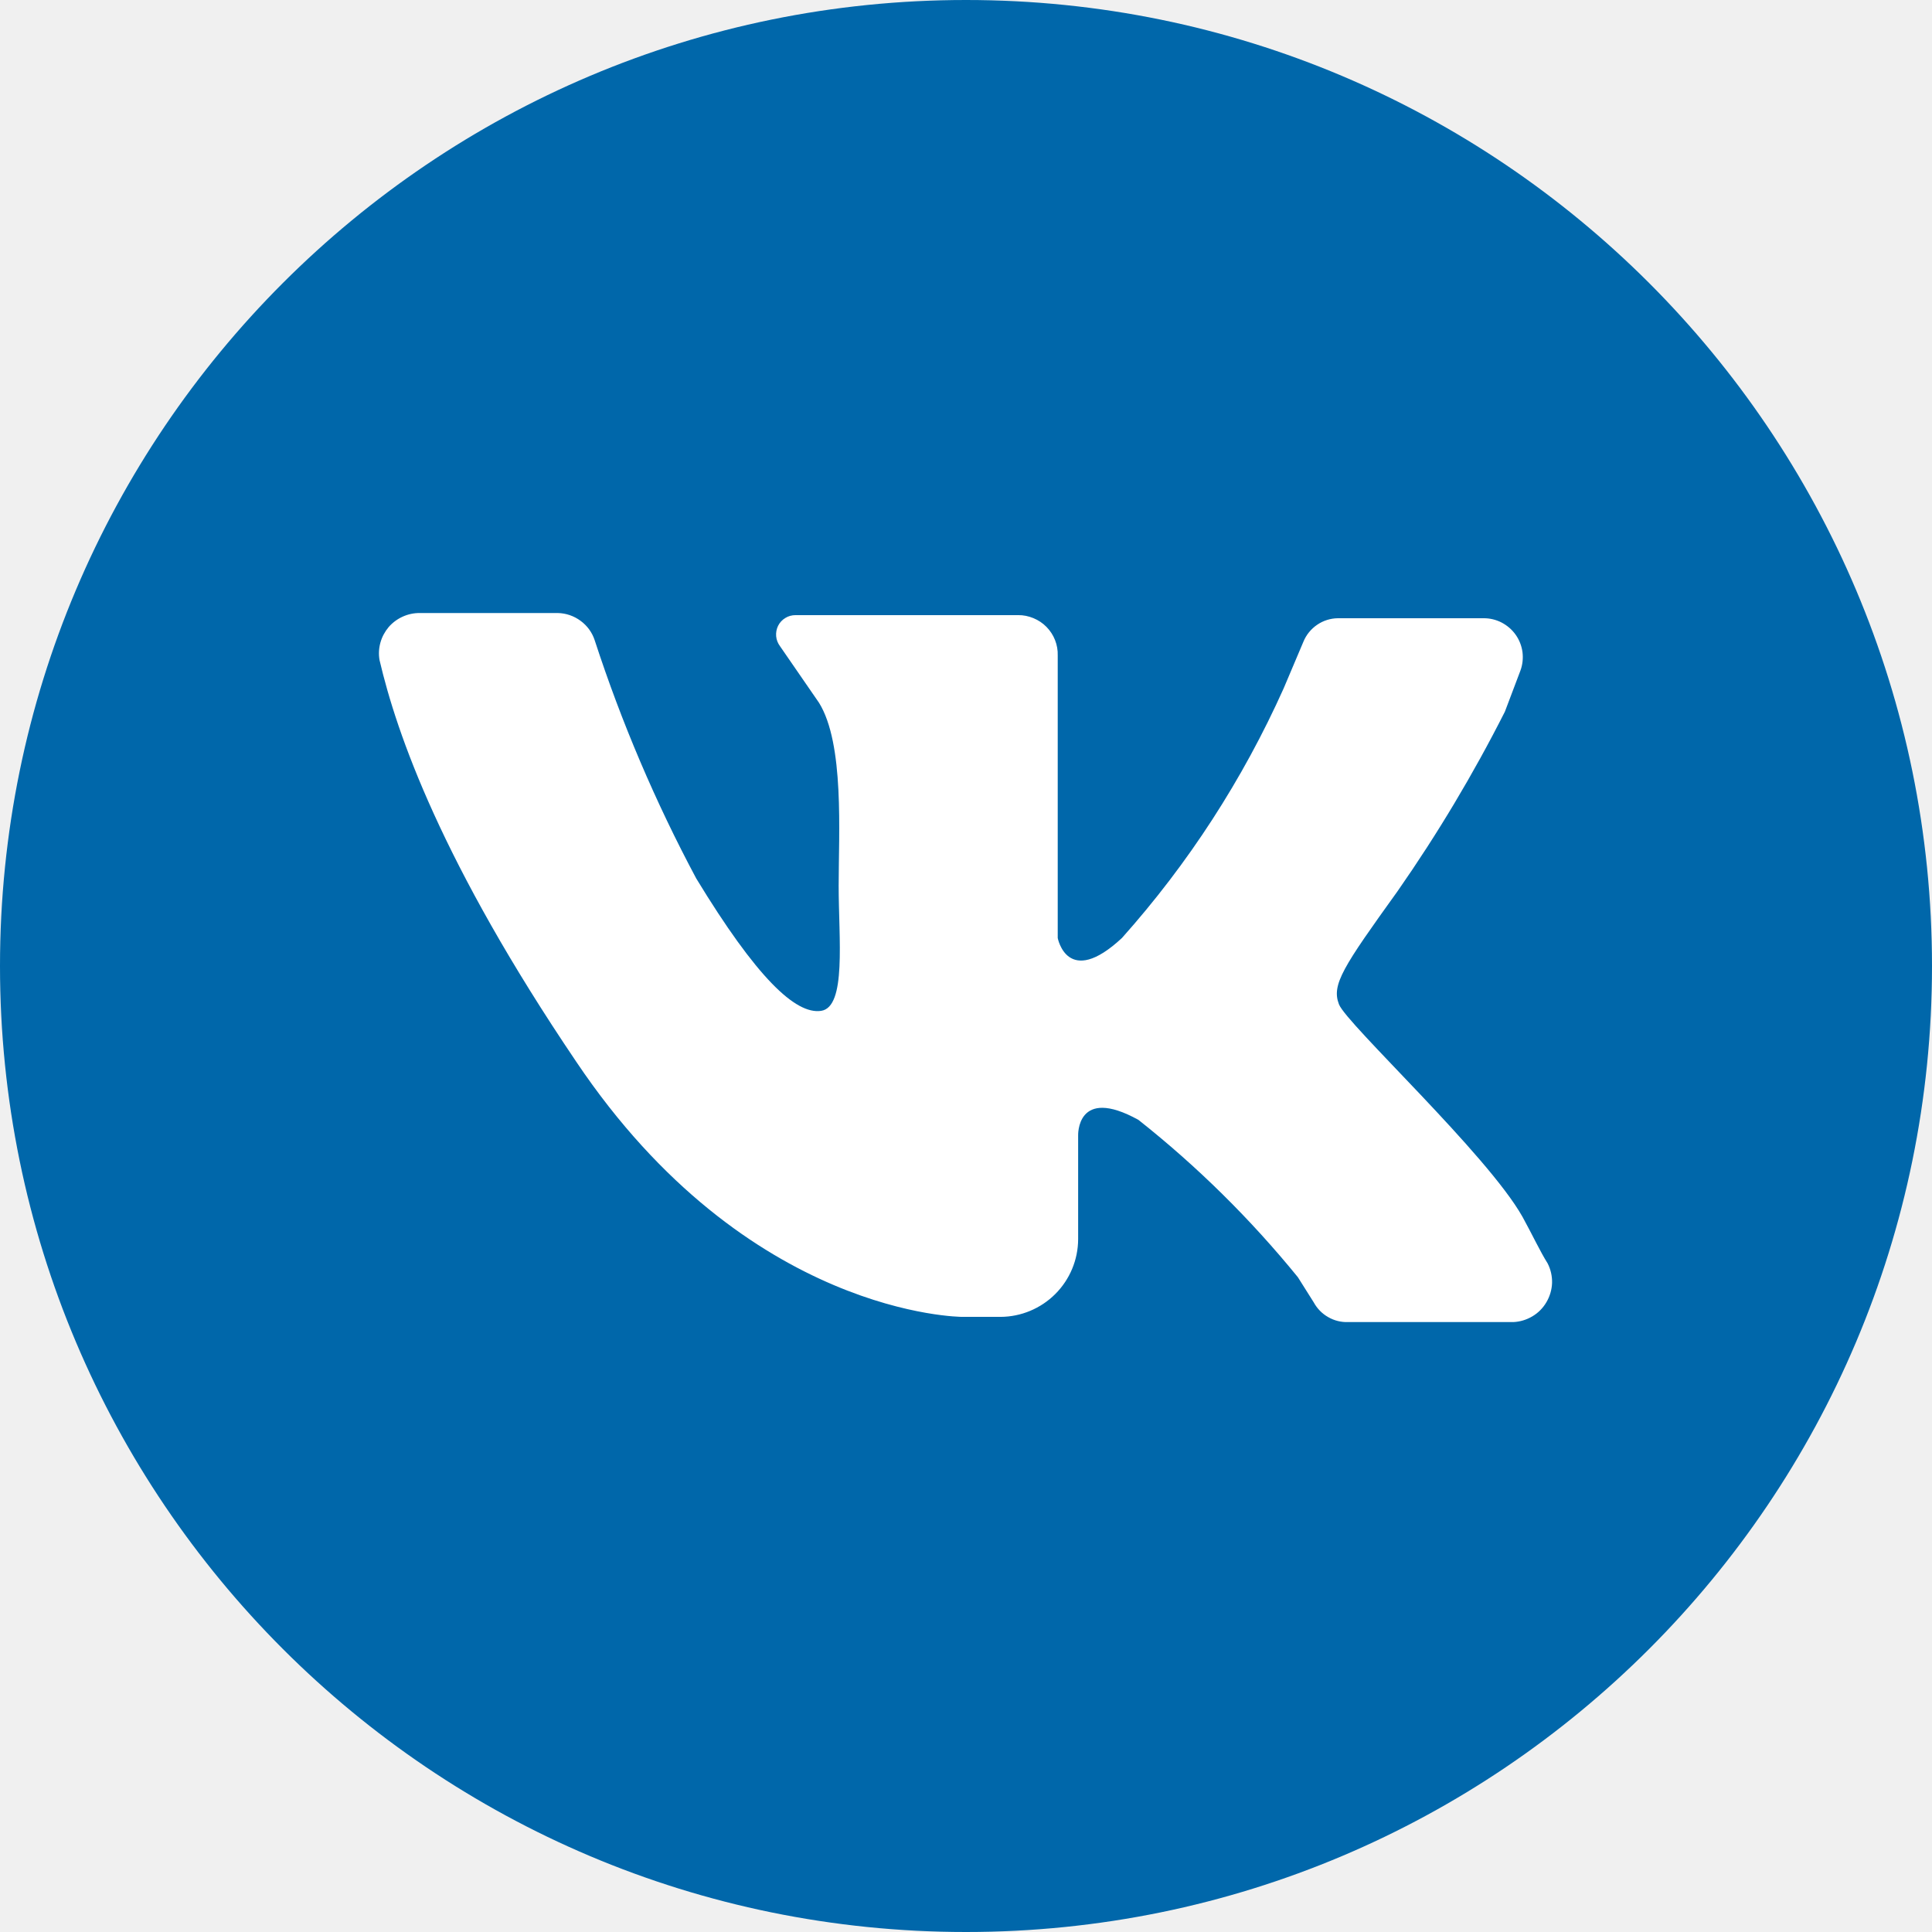
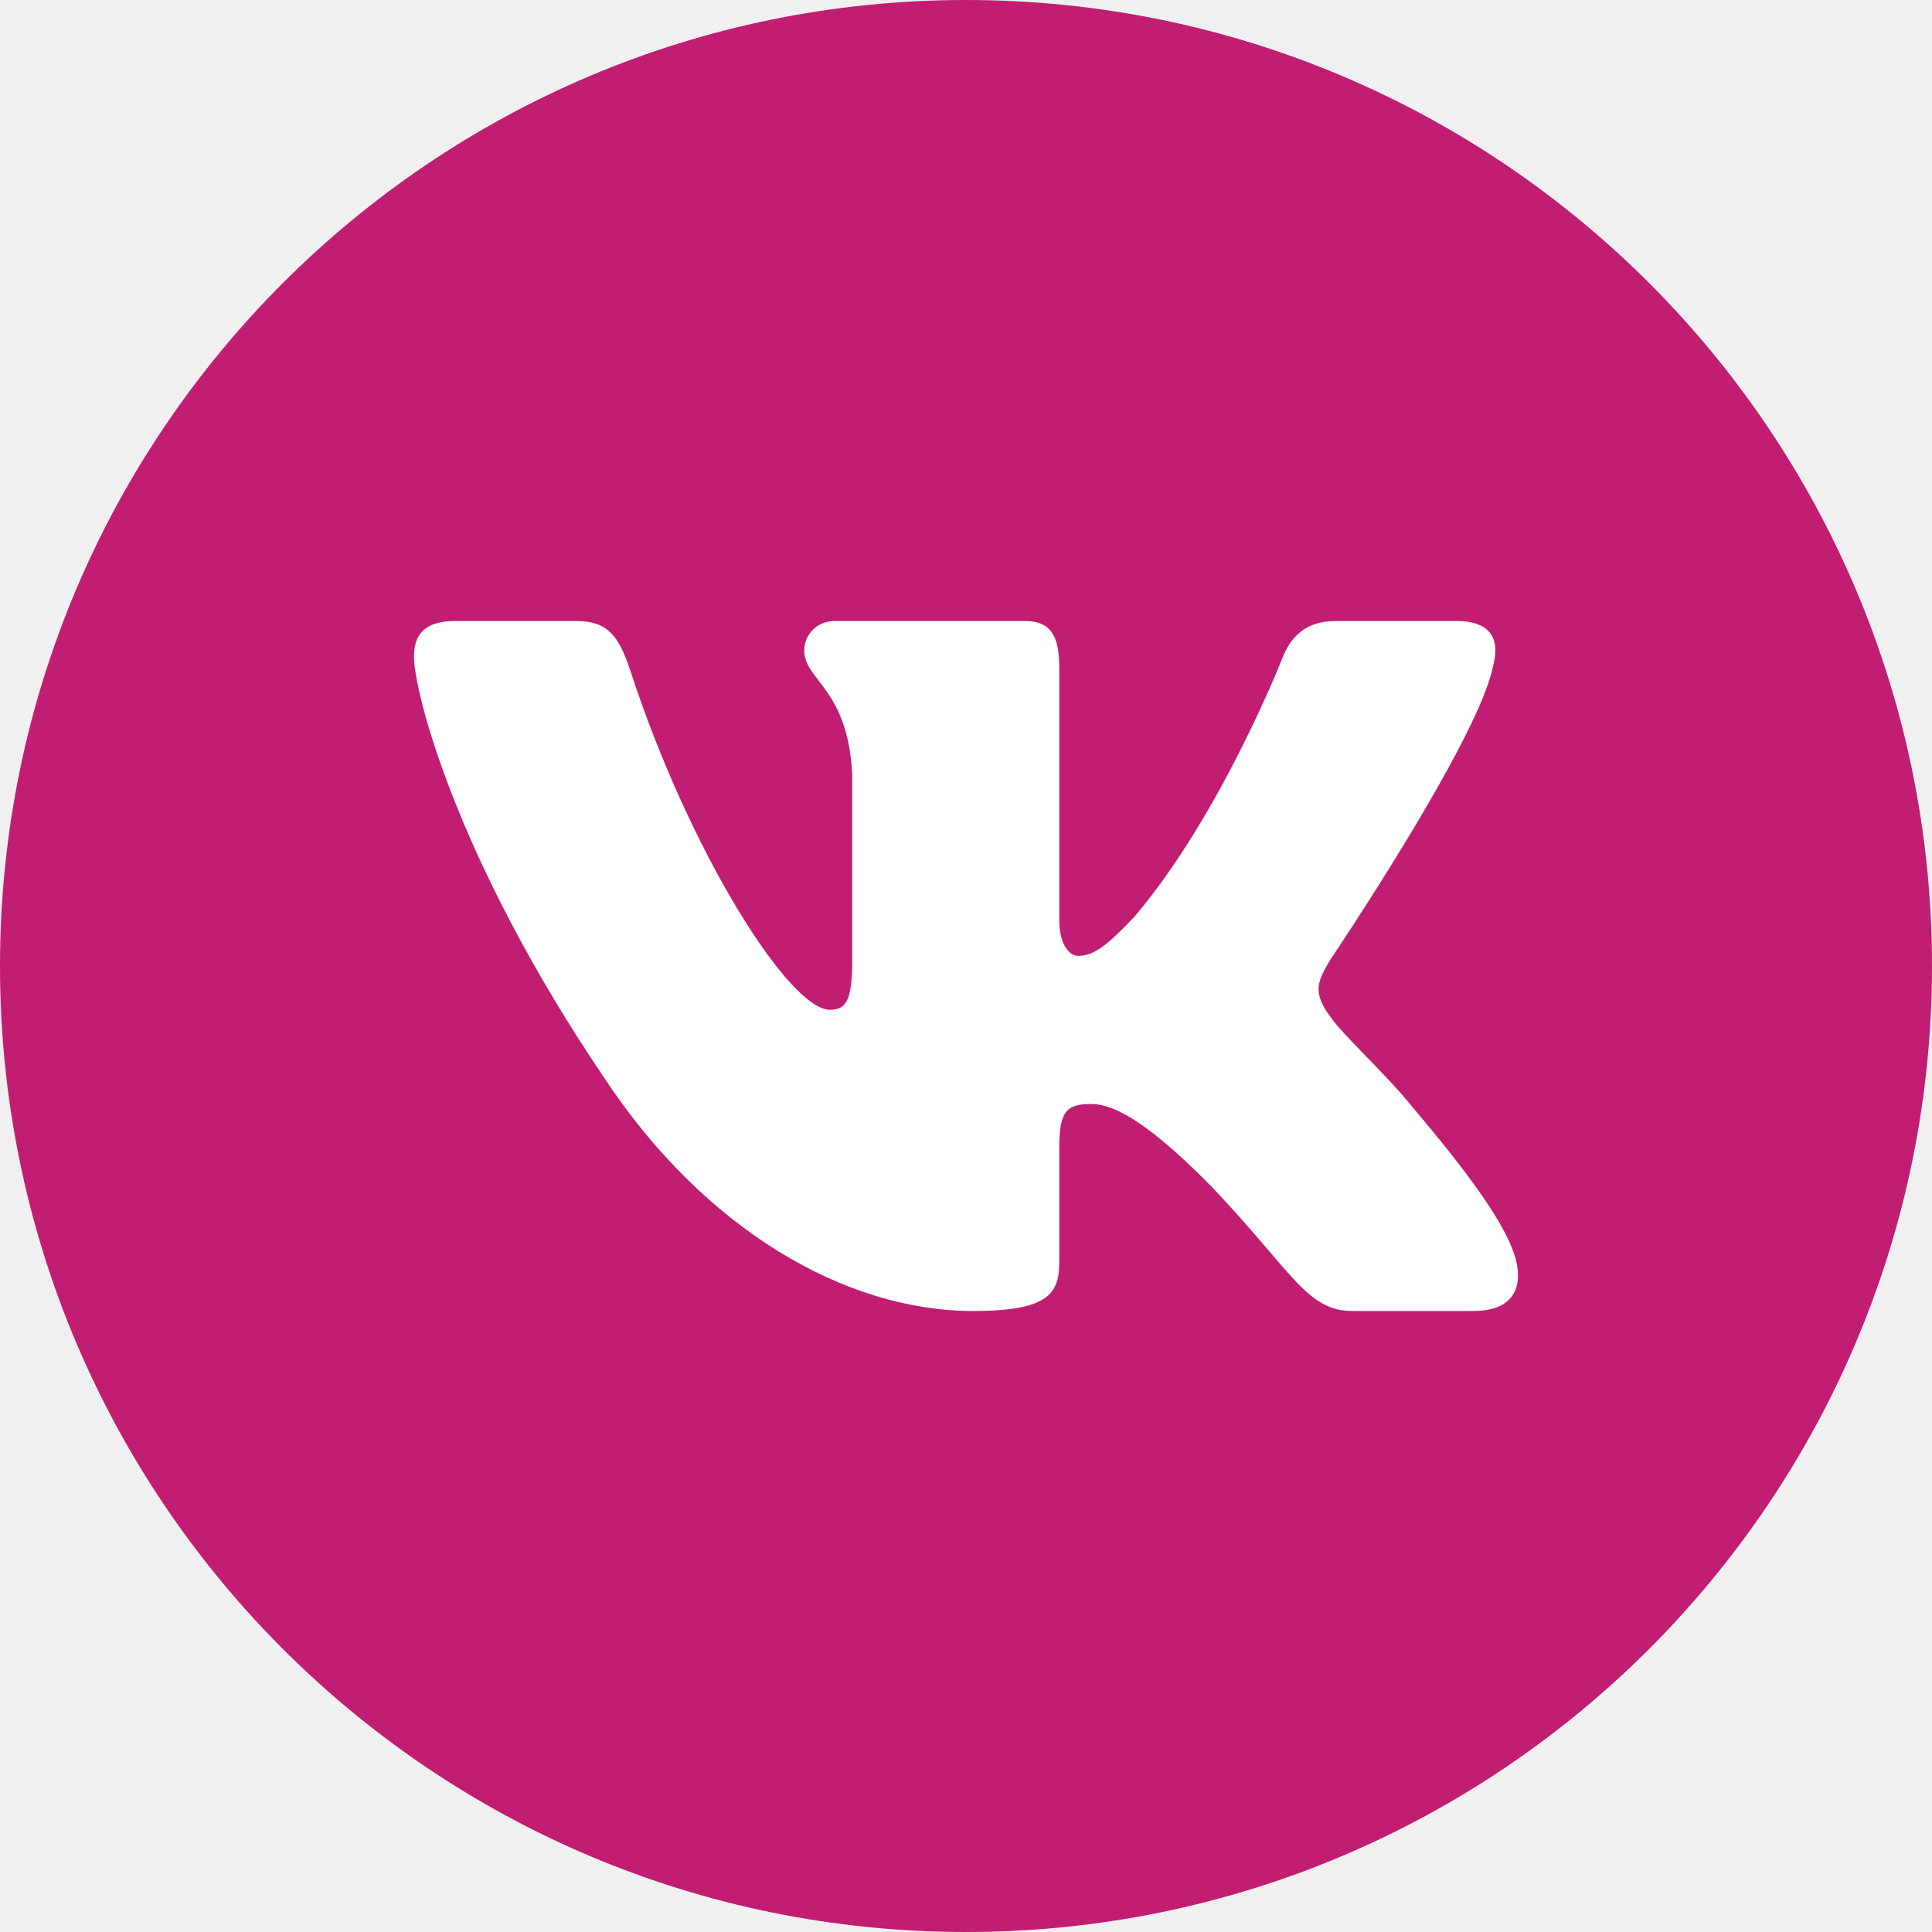
- <svg xmlns="http://www.w3.org/2000/svg" width="23" height="23" viewBox="0 0 23 23" fill="none">
-   <path d="M11.5 23C17.851 23 23 17.851 23 11.5C23 5.149 17.851 0 11.5 0C5.149 0 0 5.149 0 11.5C0 17.851 5.149 23 11.5 23Z" fill="#0067AA" />
-   <path d="M4.998 7.298H6.641C6.739 7.3 6.834 7.333 6.912 7.391C6.991 7.449 7.05 7.53 7.08 7.623C7.399 8.601 7.803 9.549 8.288 10.457C9.007 11.64 9.471 12.079 9.775 12.034C10.079 11.989 9.984 11.175 9.984 10.547C9.984 9.919 10.054 8.855 9.75 8.366L9.286 7.693C9.26 7.658 9.244 7.618 9.24 7.575C9.236 7.532 9.244 7.489 9.263 7.45C9.282 7.412 9.312 7.379 9.349 7.357C9.385 7.334 9.428 7.323 9.471 7.323H12.12C12.183 7.322 12.245 7.335 12.303 7.359C12.361 7.383 12.414 7.418 12.458 7.463C12.502 7.508 12.537 7.561 12.56 7.62C12.583 7.678 12.594 7.741 12.592 7.804V11.167C12.592 11.167 12.707 11.771 13.356 11.167C14.147 10.281 14.796 9.278 15.282 8.194L15.517 7.639C15.55 7.558 15.607 7.488 15.68 7.438C15.753 7.388 15.839 7.361 15.927 7.36H17.66C17.735 7.359 17.81 7.377 17.876 7.411C17.943 7.446 18.001 7.496 18.044 7.557C18.087 7.618 18.115 7.689 18.125 7.764C18.134 7.838 18.126 7.914 18.1 7.984L17.915 8.473C17.54 9.214 17.113 9.928 16.638 10.609C15.989 11.512 15.849 11.722 15.94 11.956C16.03 12.19 17.706 13.742 18.125 14.486C18.24 14.695 18.334 14.897 18.424 15.04C18.461 15.112 18.479 15.192 18.477 15.273C18.474 15.354 18.451 15.432 18.41 15.502C18.369 15.572 18.312 15.63 18.242 15.671C18.173 15.712 18.094 15.736 18.014 15.739H16.05C15.967 15.742 15.884 15.722 15.812 15.68C15.739 15.639 15.68 15.578 15.64 15.505L15.451 15.205C14.888 14.513 14.252 13.885 13.553 13.332C12.81 12.921 12.835 13.521 12.835 13.521V14.753C12.834 14.998 12.736 15.232 12.563 15.405C12.39 15.578 12.155 15.676 11.911 15.677H11.455C11.455 15.677 8.9 15.677 6.859 12.638C5.257 10.268 4.723 8.736 4.518 7.857C4.506 7.788 4.51 7.717 4.529 7.649C4.548 7.581 4.582 7.519 4.627 7.465C4.673 7.412 4.73 7.37 4.794 7.341C4.858 7.312 4.928 7.297 4.998 7.298V7.298Z" fill="white" />
+ <svg xmlns="http://www.w3.org/2000/svg" width="28" height="28" viewBox="0 0 28 28" fill="none">
+   <circle cx="14" cy="14" r="14" fill="#C11E73" />
+   <path fill-rule="evenodd" clip-rule="evenodd" d="M21.633 9.677C21.744 9.287 21.633 9 21.104 9H19.353C18.908 9 18.703 9.248 18.592 9.521C18.592 9.521 17.701 11.804 16.44 13.287C16.032 13.717 15.847 13.853 15.624 13.853C15.513 13.853 15.352 13.717 15.352 13.327V9.677C15.352 9.209 15.223 9 14.852 9H12.101C11.823 9 11.656 9.217 11.656 9.423C11.656 9.867 12.287 9.97 12.351 11.219V13.932C12.351 14.526 12.249 14.634 12.027 14.634C11.434 14.634 9.99 12.341 9.134 9.716C8.966 9.206 8.798 9 8.351 9H6.6C6.1 9 6 9.248 6 9.521C6 10.009 6.594 12.429 8.763 15.63C10.21 17.815 12.248 19 14.102 19C15.215 19 15.352 18.737 15.352 18.284V16.632C15.352 16.105 15.458 16 15.81 16C16.07 16 16.515 16.137 17.553 17.191C18.74 18.439 18.936 19 19.603 19H21.354C21.854 19 22.104 18.737 21.959 18.218C21.802 17.7 21.235 16.949 20.483 16.059C20.075 15.551 19.463 15.005 19.278 14.732C19.018 14.38 19.092 14.224 19.278 13.912C19.278 13.912 21.41 10.751 21.633 9.677V9.677Z" fill="white" />
</svg>
